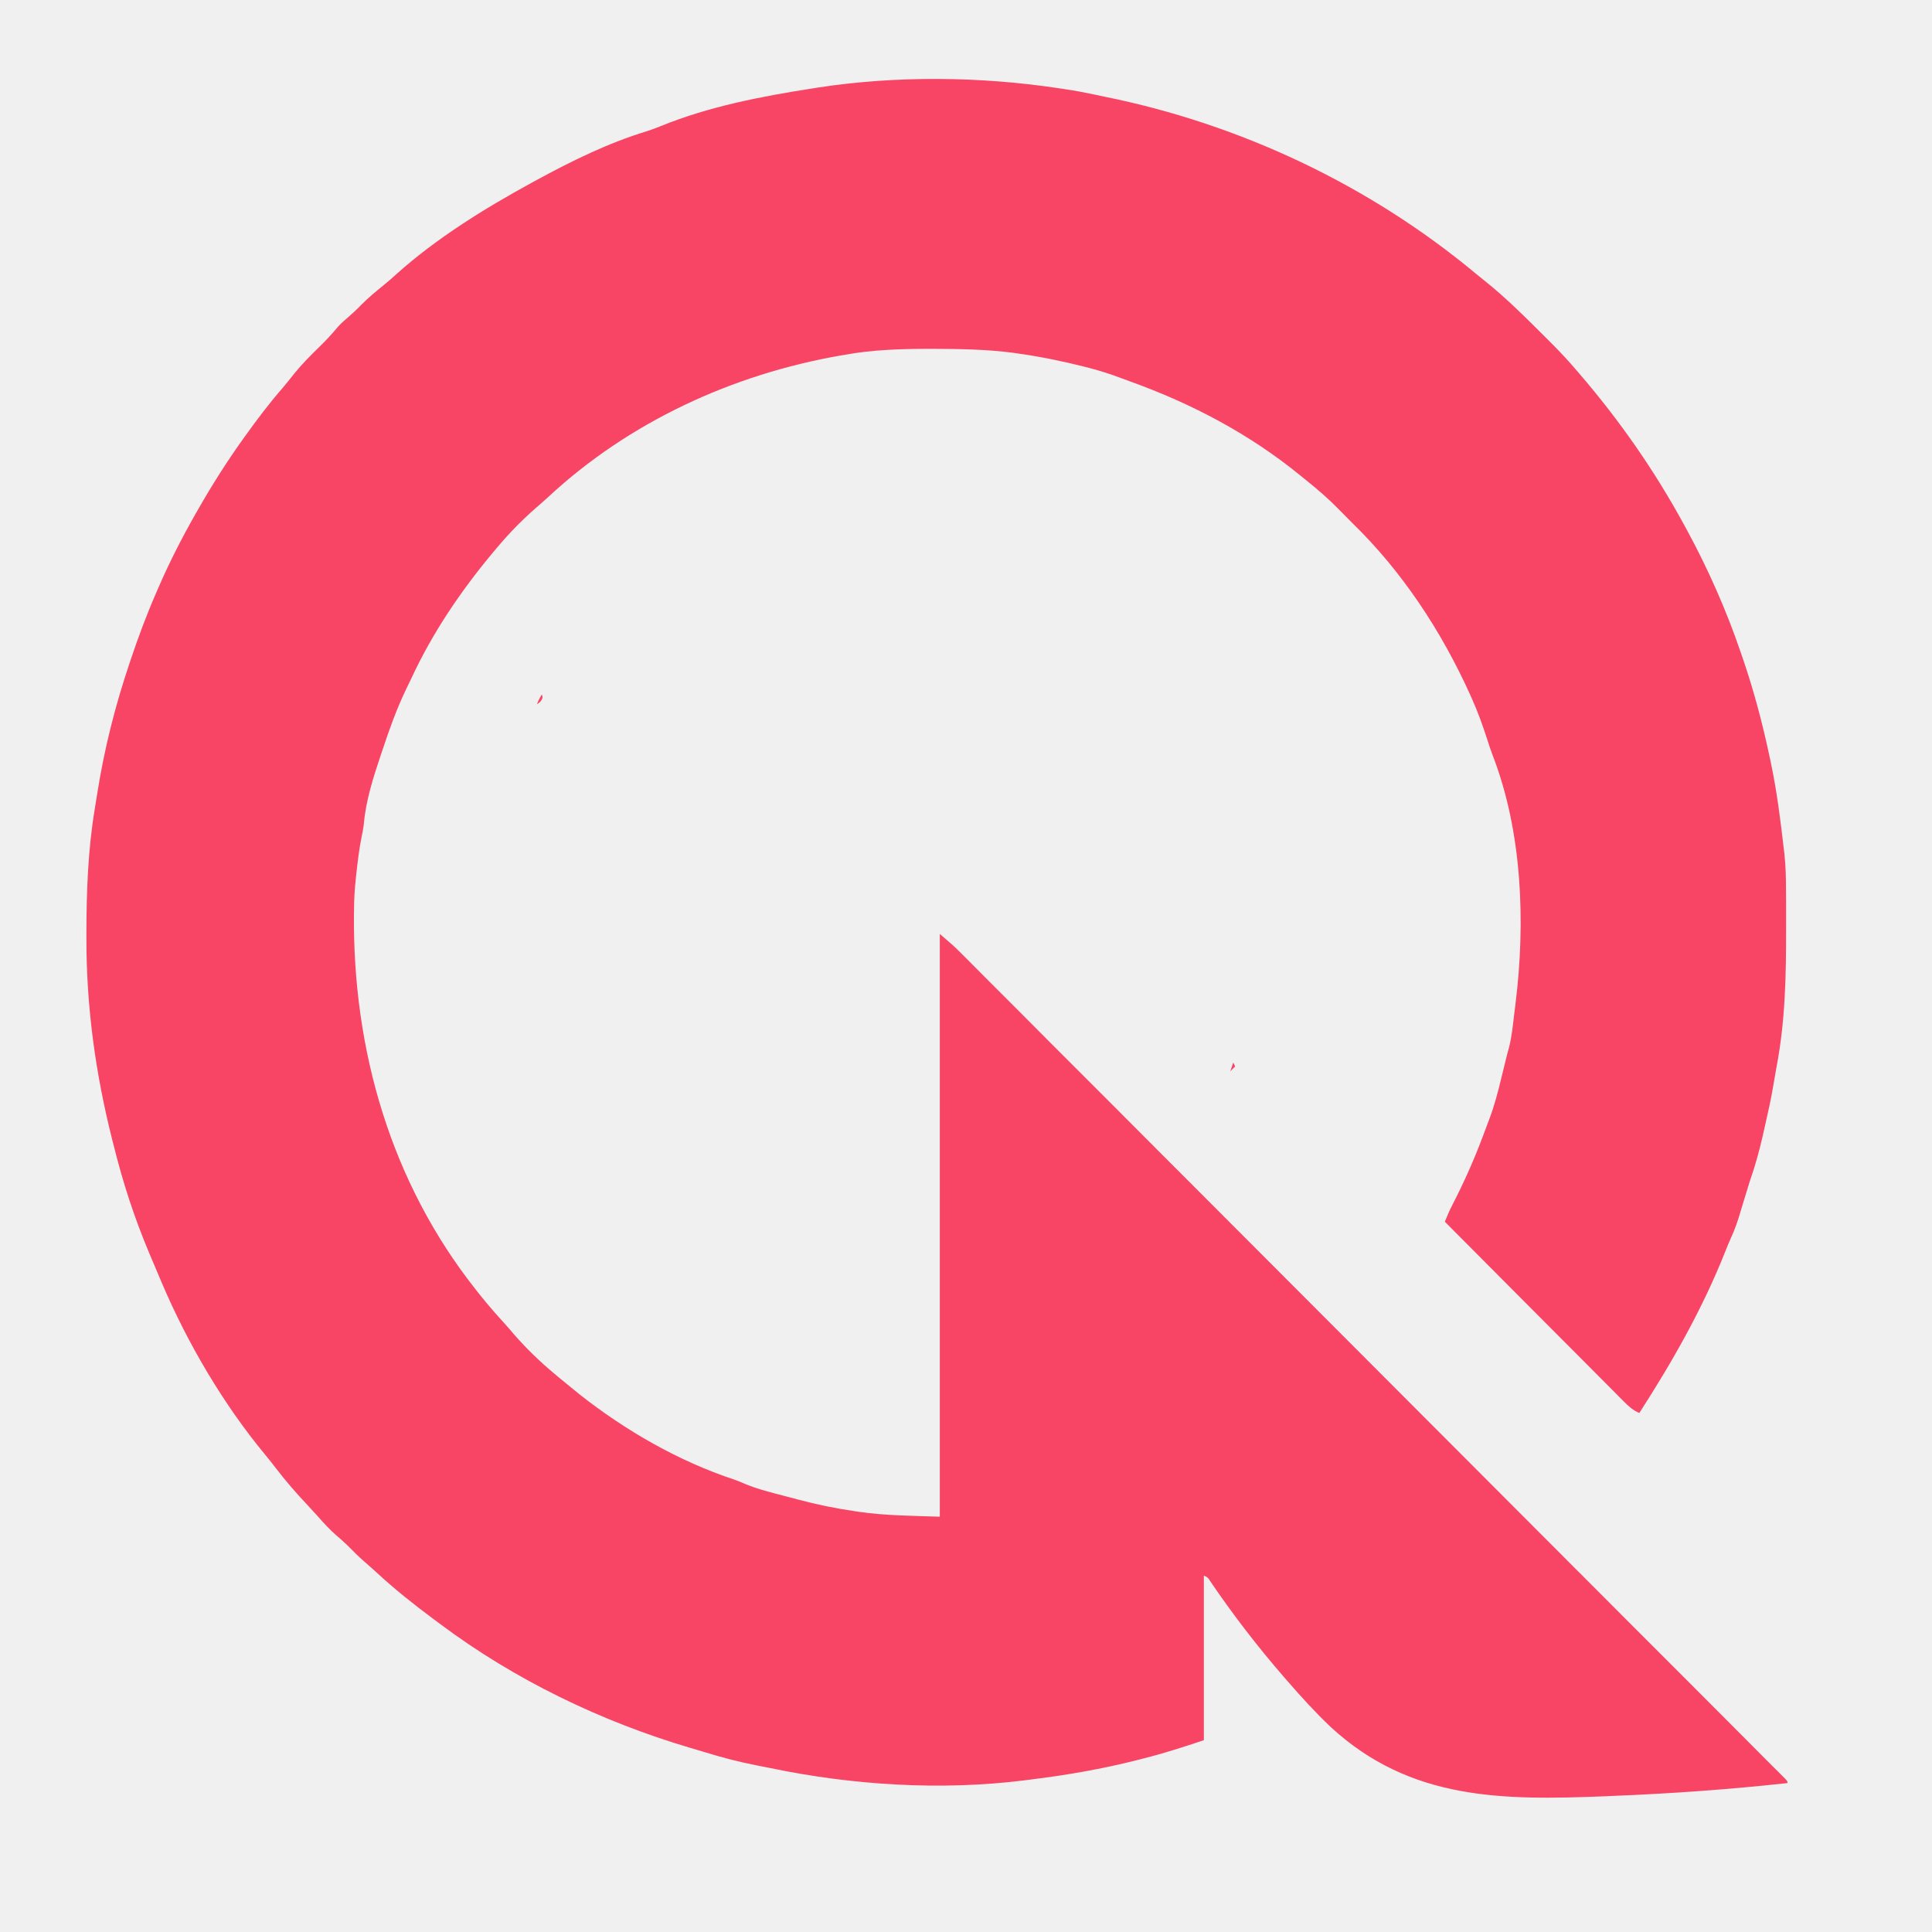
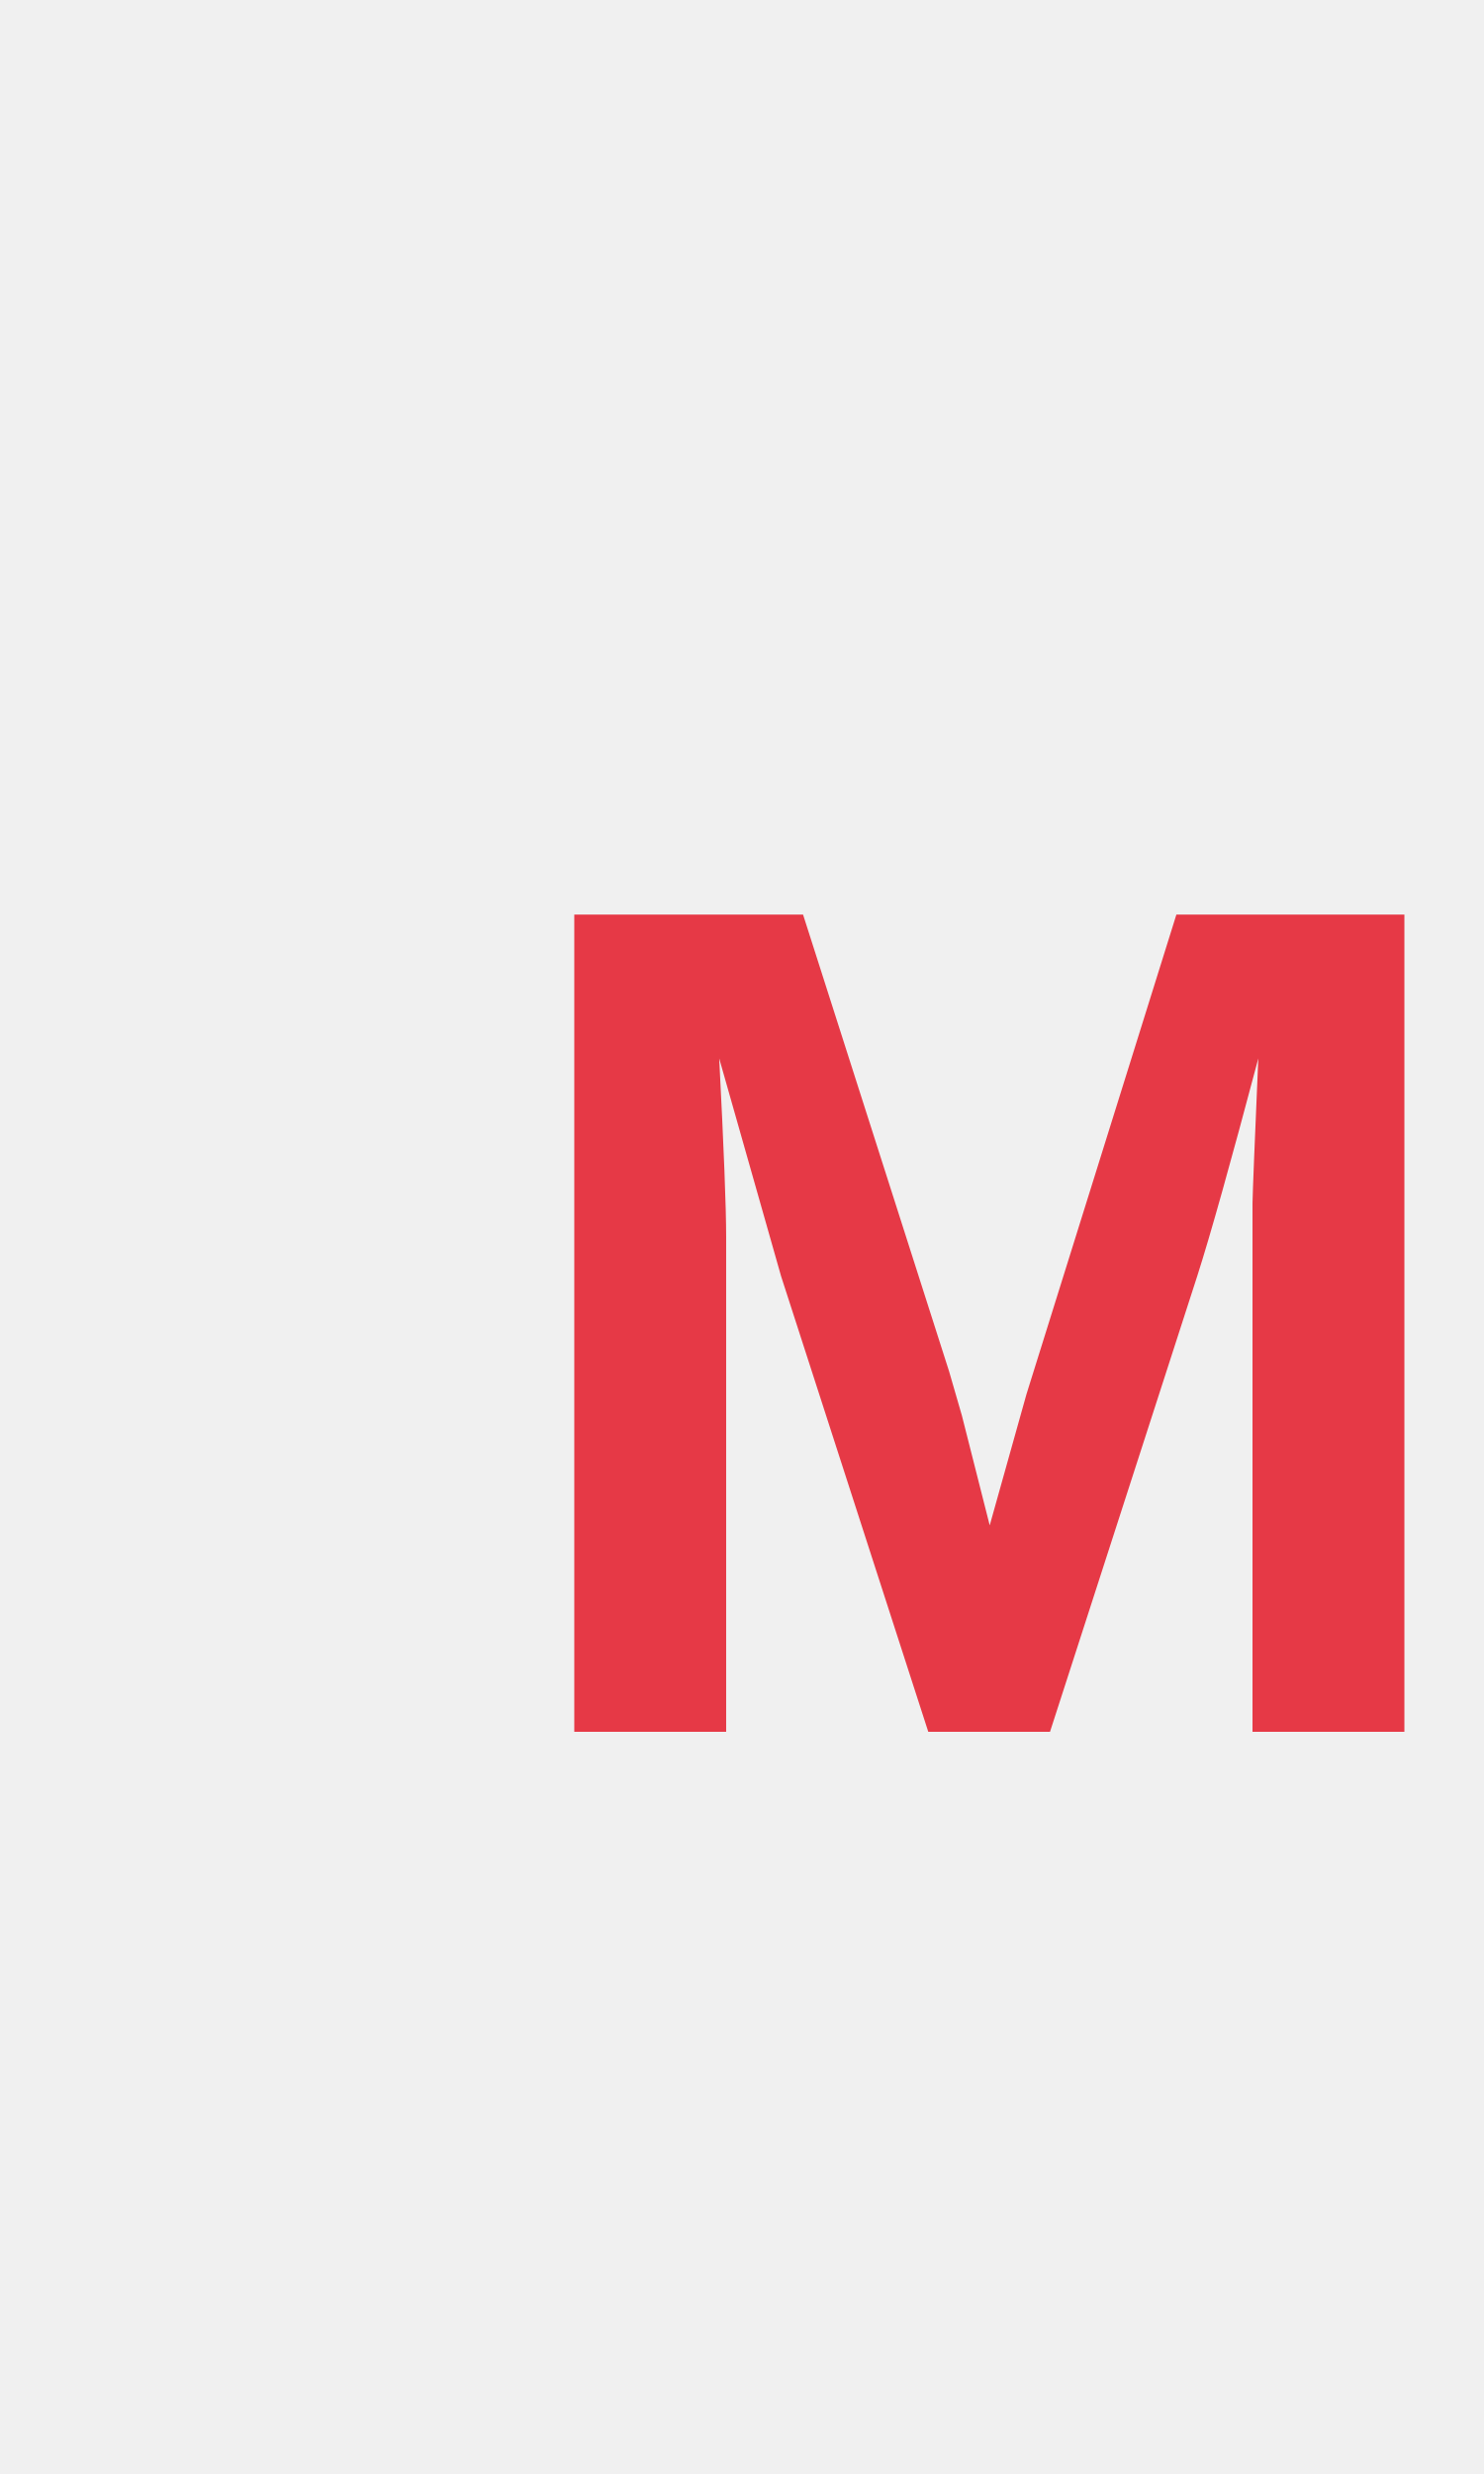
- <svg xmlns="http://www.w3.org/2000/svg" width="25" height="25" viewBox="0 0 25 25" fill="none">
-   <mask id="mask0_4919_966" style="mask-type:luminance" maskUnits="userSpaceOnUse" x="0" y="0" width="25" height="25">
-     <path d="M24.295 0H0V24.333H24.295V0Z" fill="white" />
-   </mask>
-   <g mask="url(#mask0_4919_966)">
-     <path d="M13.708 1.143C13.732 1.146 13.757 1.15 13.781 1.154C13.905 1.172 14.028 1.195 14.15 1.221C14.197 1.231 14.245 1.241 14.292 1.251C16.047 1.605 17.717 2.393 19.095 3.539C19.13 3.568 19.166 3.596 19.201 3.625C19.491 3.855 19.752 4.119 20.014 4.38C20.034 4.4 20.054 4.42 20.075 4.441C20.19 4.556 20.3 4.674 20.405 4.798C20.421 4.816 20.421 4.816 20.437 4.835C20.956 5.438 21.409 6.088 21.79 6.787C21.802 6.809 21.814 6.832 21.827 6.855C22.105 7.367 22.341 7.901 22.529 8.453C22.537 8.476 22.545 8.499 22.553 8.523C22.696 8.941 22.807 9.362 22.899 9.794C22.904 9.816 22.908 9.838 22.913 9.861C22.993 10.236 23.04 10.617 23.084 10.998C23.086 11.014 23.088 11.03 23.09 11.047C23.109 11.217 23.111 11.387 23.111 11.558C23.111 11.589 23.112 11.621 23.112 11.653C23.112 11.755 23.112 11.856 23.112 11.957C23.112 11.975 23.112 11.992 23.112 12.01C23.113 12.621 23.102 13.222 22.985 13.824C22.971 13.899 22.958 13.974 22.946 14.049C22.919 14.214 22.882 14.378 22.845 14.541C22.832 14.595 22.82 14.648 22.809 14.701C22.764 14.897 22.712 15.087 22.645 15.277C22.629 15.327 22.614 15.376 22.599 15.426C22.591 15.451 22.583 15.476 22.576 15.501C22.56 15.553 22.544 15.605 22.529 15.656C22.491 15.786 22.45 15.911 22.392 16.033C22.368 16.086 22.347 16.139 22.326 16.192C22.032 16.933 21.643 17.616 21.213 18.284C21.132 18.25 21.08 18.203 21.017 18.14C20.997 18.12 20.976 18.099 20.955 18.078C20.933 18.055 20.91 18.033 20.888 18.01C20.864 17.986 20.84 17.962 20.816 17.938C20.751 17.873 20.686 17.808 20.622 17.743C20.554 17.675 20.486 17.607 20.419 17.539C20.29 17.41 20.162 17.282 20.034 17.153C19.888 17.006 19.742 16.86 19.596 16.713C19.296 16.412 18.996 16.111 18.696 15.809C18.726 15.733 18.758 15.66 18.796 15.587C18.941 15.304 19.069 15.02 19.181 14.722C19.186 14.707 19.192 14.692 19.198 14.677C19.209 14.646 19.221 14.616 19.232 14.586C19.245 14.551 19.258 14.515 19.272 14.48C19.337 14.308 19.383 14.133 19.426 13.954C19.433 13.926 19.44 13.898 19.447 13.869C19.46 13.814 19.474 13.76 19.487 13.705C19.5 13.651 19.514 13.598 19.529 13.545C19.562 13.411 19.576 13.274 19.592 13.137C19.598 13.089 19.604 13.04 19.61 12.992C19.741 11.942 19.7 10.767 19.314 9.771C19.289 9.706 19.268 9.641 19.247 9.575C19.187 9.39 19.123 9.209 19.042 9.031C19.035 9.014 19.027 8.997 19.019 8.979C18.647 8.16 18.142 7.392 17.495 6.764C17.439 6.708 17.382 6.651 17.327 6.594C17.191 6.454 17.047 6.33 16.895 6.209C16.871 6.19 16.848 6.171 16.824 6.151C16.168 5.616 15.42 5.222 14.627 4.937C14.583 4.921 14.54 4.905 14.497 4.889C14.366 4.84 14.236 4.798 14.101 4.763C14.082 4.758 14.063 4.753 14.044 4.748C13.755 4.675 13.465 4.615 13.169 4.574C13.15 4.571 13.13 4.568 13.11 4.565C12.764 4.52 12.42 4.515 12.073 4.514C12.049 4.514 12.024 4.514 12 4.514C11.64 4.515 11.291 4.526 10.937 4.59C10.917 4.593 10.898 4.596 10.878 4.6C9.477 4.844 8.137 5.461 7.091 6.434C7.042 6.479 6.993 6.522 6.943 6.565C6.752 6.731 6.572 6.916 6.411 7.111C6.4 7.123 6.39 7.136 6.379 7.149C5.964 7.646 5.596 8.188 5.323 8.778C5.301 8.825 5.278 8.872 5.255 8.919C5.132 9.174 5.038 9.438 4.949 9.706C4.943 9.724 4.937 9.741 4.931 9.759C4.832 10.055 4.732 10.361 4.707 10.673C4.701 10.725 4.691 10.774 4.68 10.825C4.646 10.989 4.628 11.155 4.609 11.321C4.607 11.338 4.606 11.356 4.604 11.373C4.589 11.506 4.582 11.637 4.581 11.77C4.581 11.79 4.58 11.81 4.58 11.831C4.565 13.587 5.056 15.297 6.157 16.688C6.175 16.712 6.194 16.735 6.213 16.759C6.312 16.883 6.417 17.003 6.524 17.12C6.567 17.168 6.609 17.216 6.65 17.265C6.81 17.449 6.986 17.619 7.173 17.775C7.192 17.791 7.211 17.807 7.23 17.823C7.295 17.877 7.361 17.931 7.427 17.984C7.449 18.002 7.471 18.019 7.493 18.038C8.09 18.51 8.782 18.909 9.505 19.147C9.555 19.165 9.603 19.185 9.651 19.206C9.813 19.272 9.983 19.314 10.152 19.358C10.209 19.373 10.266 19.388 10.322 19.403C10.572 19.47 10.82 19.52 11.075 19.557C11.091 19.559 11.106 19.561 11.122 19.564C11.468 19.613 11.809 19.614 12.161 19.626C12.161 17.137 12.161 14.649 12.161 12.085C12.342 12.241 12.342 12.241 12.412 12.31C12.428 12.326 12.444 12.342 12.46 12.358C12.485 12.384 12.485 12.384 12.511 12.409C12.53 12.428 12.548 12.446 12.567 12.465C12.629 12.527 12.69 12.589 12.752 12.651C12.797 12.696 12.841 12.741 12.886 12.785C12.983 12.883 13.081 12.98 13.178 13.077C13.322 13.222 13.467 13.367 13.611 13.512C13.87 13.77 14.128 14.029 14.386 14.287C14.612 14.514 14.837 14.74 15.063 14.966C15.086 14.989 15.086 14.989 15.108 15.011C15.169 15.072 15.23 15.133 15.291 15.194C15.861 15.765 16.431 16.336 17.001 16.907C17.508 17.415 18.014 17.922 18.521 18.43C19.09 19 19.66 19.57 20.229 20.141C20.289 20.201 20.35 20.262 20.41 20.323C20.425 20.338 20.44 20.353 20.456 20.368C20.681 20.594 20.907 20.82 21.133 21.047C21.39 21.303 21.646 21.56 21.903 21.817C22.046 21.961 22.19 22.105 22.334 22.249C22.43 22.345 22.525 22.441 22.621 22.537C22.676 22.592 22.73 22.647 22.785 22.702C22.844 22.76 22.903 22.819 22.961 22.878C22.979 22.895 22.996 22.913 23.014 22.93C23.029 22.946 23.045 22.962 23.061 22.978C23.081 22.998 23.081 22.998 23.101 23.018C23.13 23.05 23.13 23.05 23.13 23.073C22.378 23.155 21.626 23.209 20.871 23.239C20.843 23.24 20.816 23.241 20.787 23.243C19.446 23.297 18.254 23.299 17.222 22.35C17.02 22.159 16.834 21.954 16.652 21.744C16.632 21.72 16.632 21.72 16.61 21.696C16.268 21.301 15.951 20.89 15.658 20.457C15.628 20.41 15.628 20.41 15.578 20.389C15.578 21.092 15.578 21.794 15.578 22.518C15.32 22.604 15.069 22.686 14.806 22.752C14.775 22.76 14.744 22.768 14.713 22.776C14.258 22.891 13.804 22.97 13.338 23.027C13.31 23.03 13.282 23.034 13.253 23.038C12.174 23.173 11.027 23.1 9.964 22.878C9.901 22.865 9.838 22.853 9.776 22.841C9.554 22.797 9.339 22.741 9.123 22.674C9.059 22.654 8.995 22.636 8.931 22.617C7.78 22.277 6.657 21.735 5.695 21.014C5.664 20.991 5.633 20.968 5.602 20.945C5.35 20.758 5.107 20.564 4.876 20.351C4.825 20.304 4.773 20.258 4.721 20.213C4.641 20.144 4.568 20.07 4.494 19.995C4.45 19.952 4.404 19.912 4.357 19.872C4.268 19.795 4.191 19.711 4.114 19.623C4.071 19.575 4.028 19.528 3.984 19.481C3.835 19.324 3.696 19.163 3.564 18.991C3.523 18.936 3.48 18.883 3.437 18.831C2.89 18.172 2.428 17.385 2.092 16.596C2.083 16.573 2.073 16.55 2.063 16.527C2.03 16.45 1.998 16.373 1.965 16.296C1.954 16.271 1.943 16.245 1.932 16.218C1.738 15.758 1.589 15.299 1.469 14.814C1.463 14.791 1.457 14.768 1.451 14.744C1.235 13.886 1.117 13.028 1.118 12.143C1.118 12.121 1.118 12.099 1.118 12.077C1.119 11.534 1.138 10.993 1.228 10.456C1.239 10.39 1.249 10.324 1.26 10.258C1.35 9.689 1.488 9.143 1.671 8.597C1.677 8.579 1.683 8.561 1.689 8.543C1.789 8.245 1.897 7.954 2.023 7.666C2.032 7.646 2.041 7.625 2.05 7.604C2.192 7.275 2.354 6.96 2.531 6.648C2.543 6.627 2.555 6.606 2.568 6.584C2.742 6.279 2.928 5.986 3.131 5.7C3.152 5.672 3.152 5.672 3.172 5.643C3.324 5.431 3.48 5.224 3.651 5.027C3.705 4.964 3.756 4.9 3.807 4.835C3.909 4.709 4.022 4.596 4.138 4.483C4.221 4.402 4.297 4.32 4.371 4.231C4.408 4.189 4.448 4.153 4.491 4.117C4.555 4.062 4.616 4.006 4.674 3.945C4.765 3.853 4.862 3.773 4.962 3.692C5.019 3.646 5.073 3.599 5.126 3.55C5.646 3.084 6.262 2.703 6.872 2.369C6.895 2.357 6.917 2.344 6.94 2.332C7.395 2.084 7.87 1.85 8.367 1.699C8.43 1.679 8.491 1.656 8.552 1.631C9.176 1.377 9.858 1.246 10.521 1.143C10.545 1.139 10.545 1.139 10.57 1.135C11.592 0.977 12.687 0.988 13.708 1.143Z" fill="#F84565" />
-     <path d="M15.958 13.749C15.966 13.766 15.975 13.783 15.983 13.8C15.962 13.821 15.941 13.841 15.92 13.863C15.932 13.825 15.945 13.788 15.958 13.749Z" fill="#F84565" />
-     <path d="M7.011 8.986C7.024 9.024 7.024 9.024 7.008 9.057C6.986 9.088 6.986 9.088 6.948 9.113C6.965 9.068 6.986 9.027 7.011 8.986Z" fill="#F84565" />
+ <svg xmlns="http://www.w3.org/2000/svg" width="60" height="100" viewBox="0 0 60 100">
+   <g id="text">
+     <text x="20" y="70" font-family="Arial, sans-serif" font-size="48" font-weight="bold" fill="#E63946">M</text>
  </g>
+   <defs>
+     <filter id="glow">
+       <feGaussianBlur stdDeviation="2" result="coloredBlur" />
+       <feMerge>
+         <feMergeNode in="coloredBlur" />
+         <feMergeNode in="SourceGraphic" />
+       </feMerge>
+     </filter>
+   </defs>
</svg>
